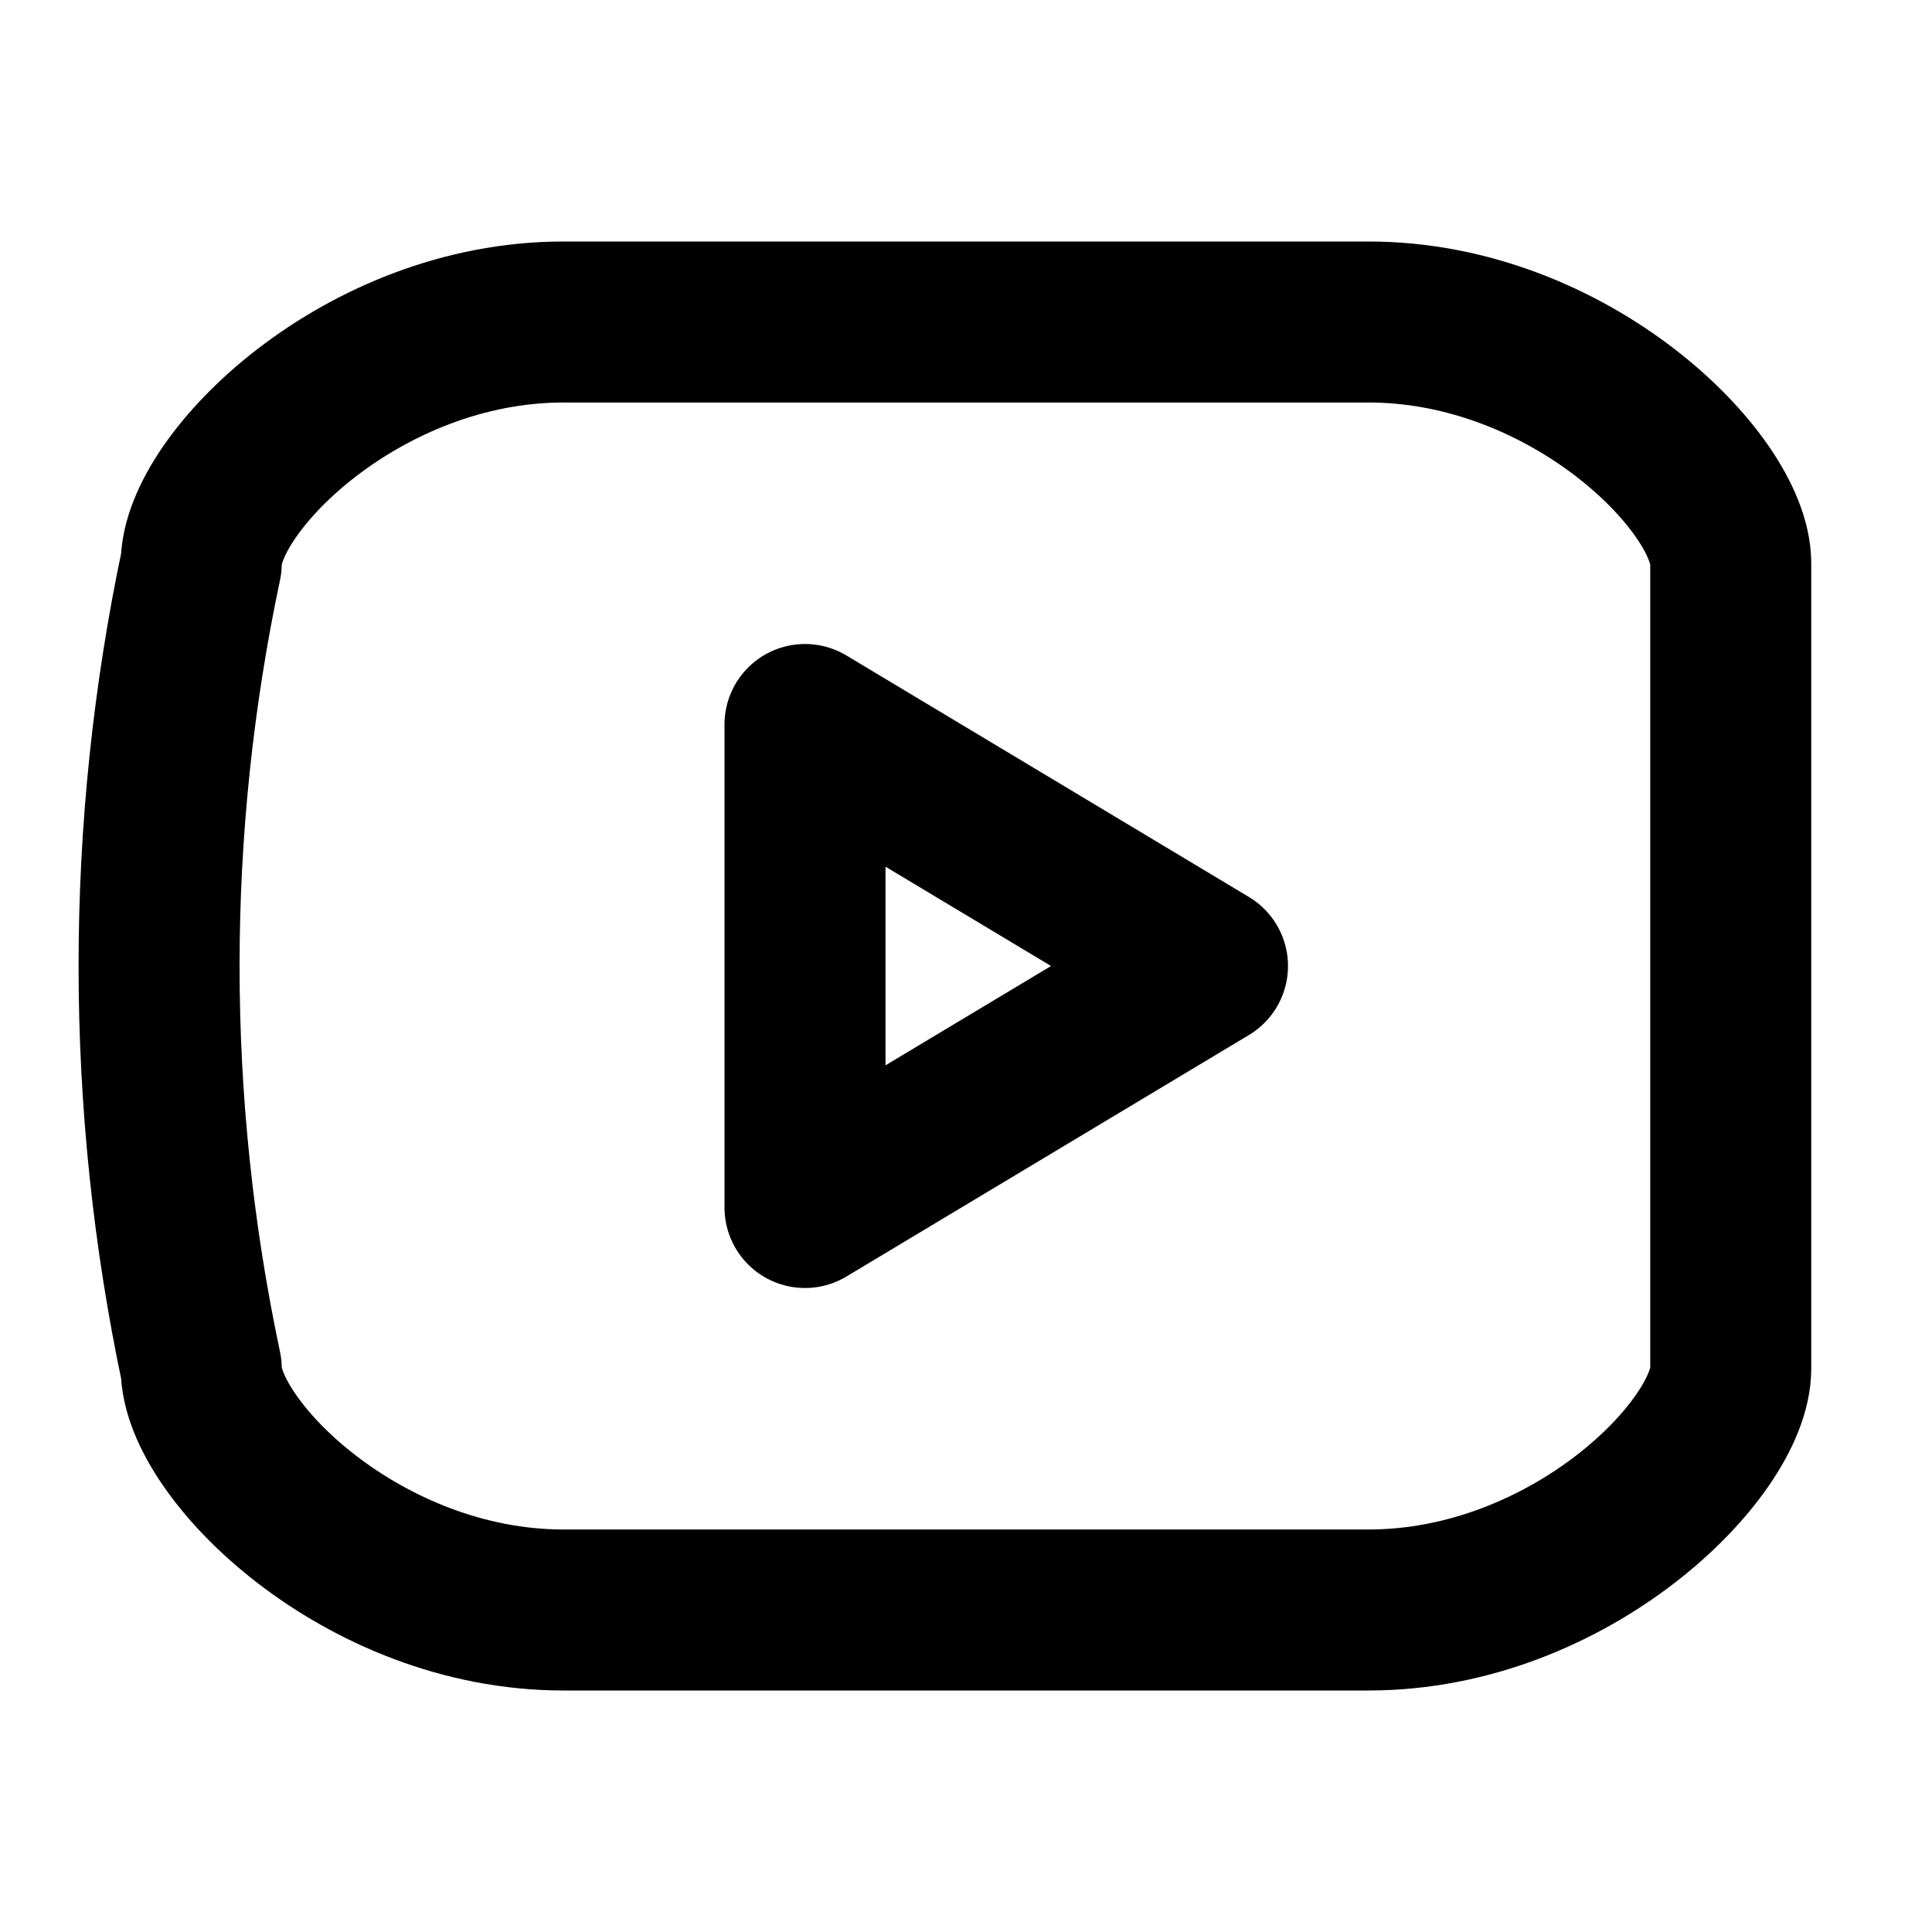
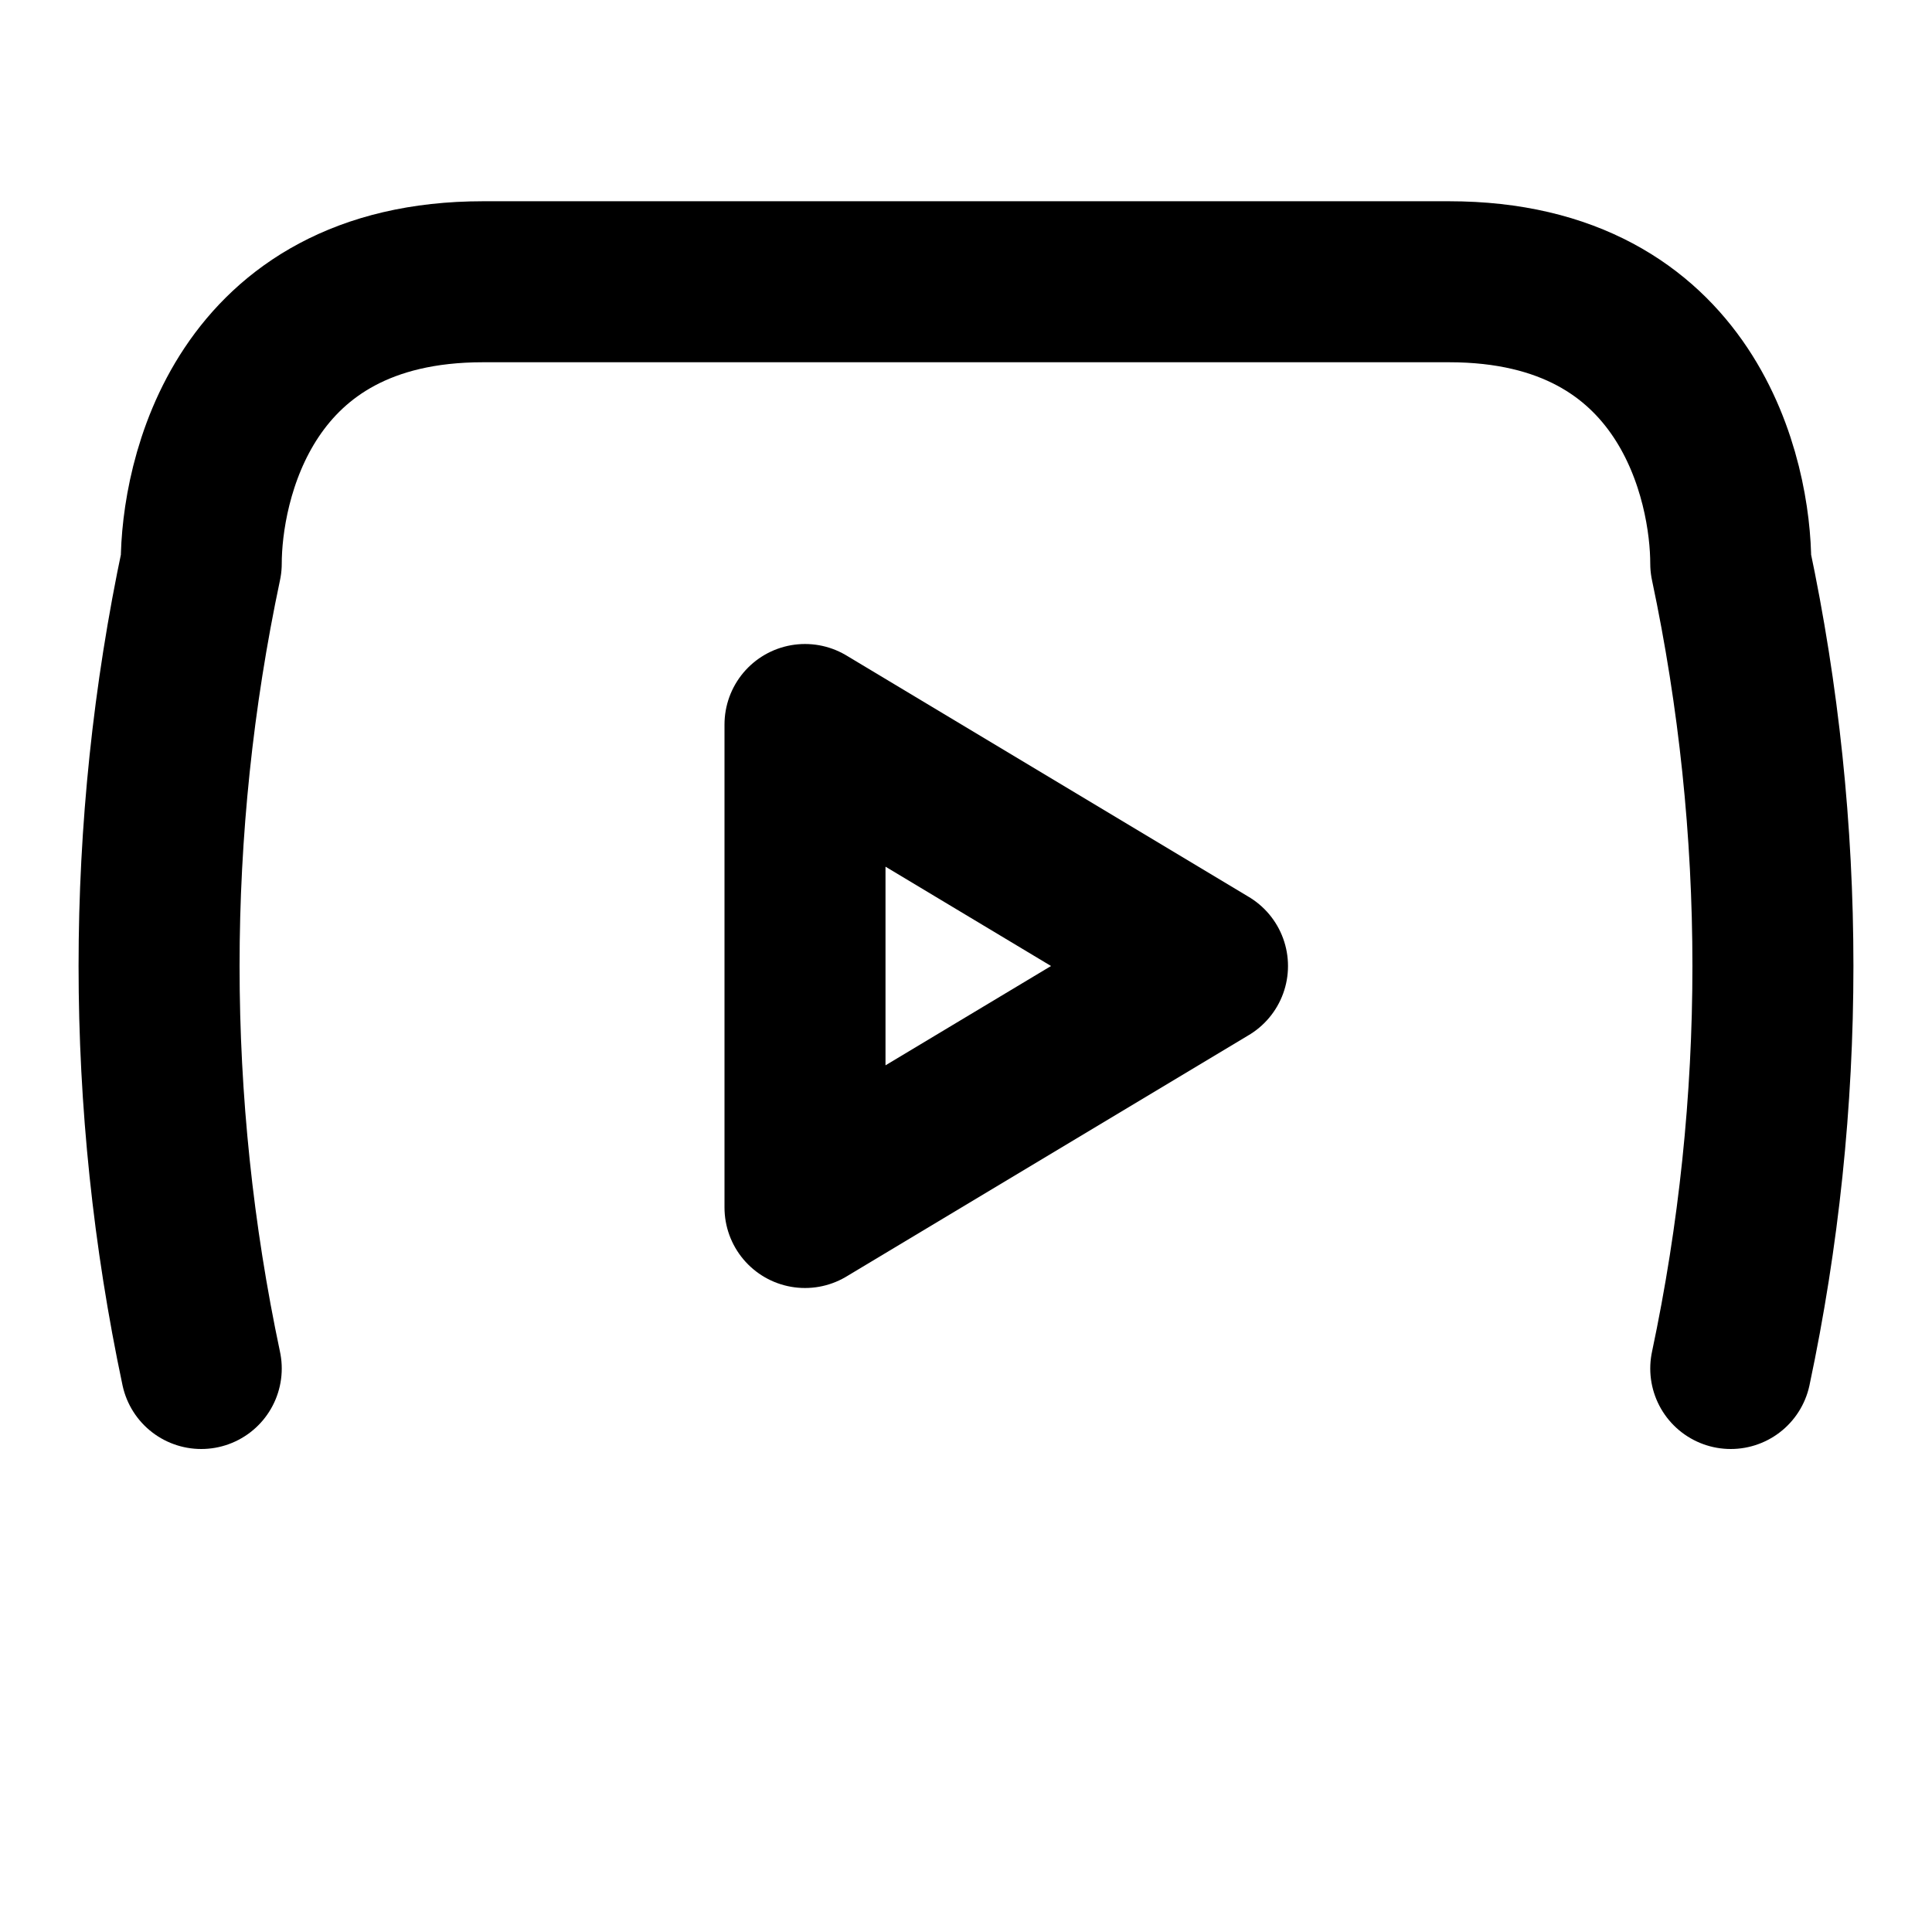
<svg xmlns="http://www.w3.org/2000/svg" width="24" height="24" viewBox="0 0 24 24" fill="none" stroke="currentColor" stroke-width="2" stroke-linecap="round" stroke-linejoin="round" class="lucide lucide-youtube">
-   <path d="M2.5 17a24.12 24.12 0 0 1 0-10C2.5 6 4.5 4 7 4h10c2.5 0 4.5 2 4.5 3v10c0 1-2 3-4.5 3H7c-2.5 0-4.5-2-4.5-3Z" />
+   <path d="M2.5 17a24.12 24.12 0 0 1 0-10C2.5 6 3 3.5 6 3.5c6.5 0 12 0 12 0 3 0 3.5 2.5 3.5 3.5a24.12 24.12 0 0 1 0 10c0 1- .5 3.5-3.5 3.5-6.5 0-12 0-12 0-3 0-3.5-2.5-3.5-3.5Z" />
  <path d="m10 15 5-3-5-3z" />
</svg>
